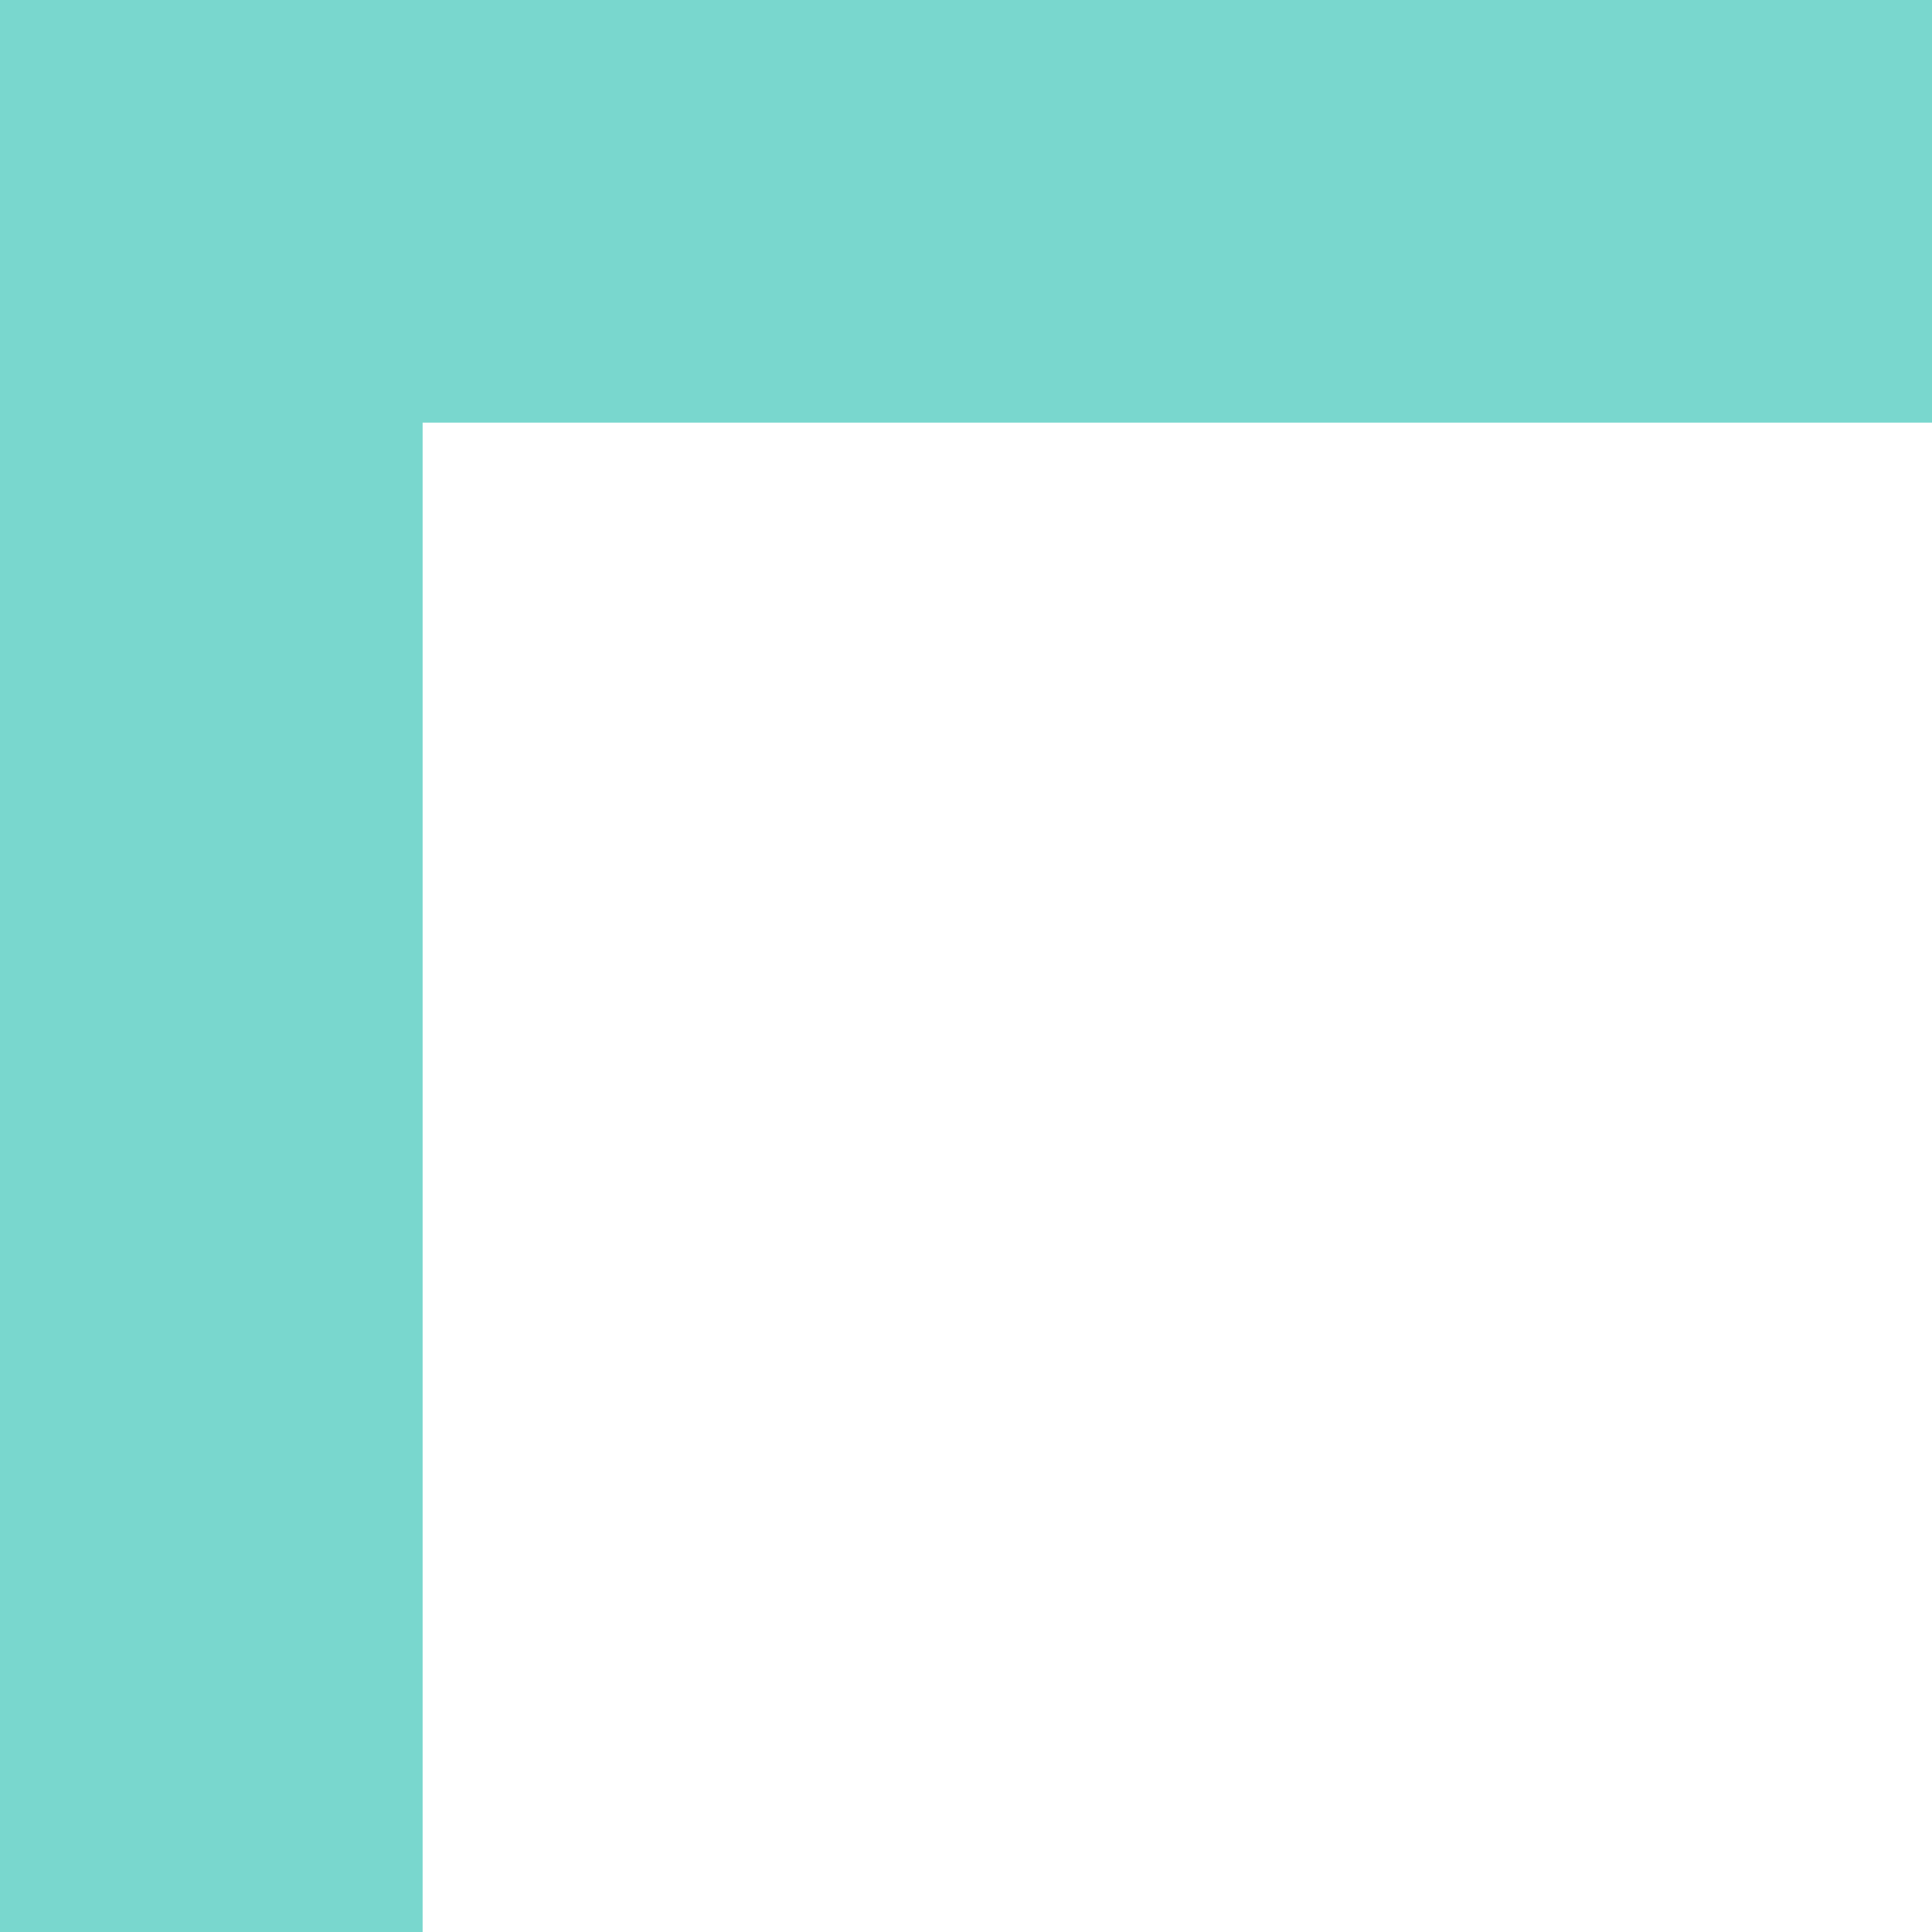
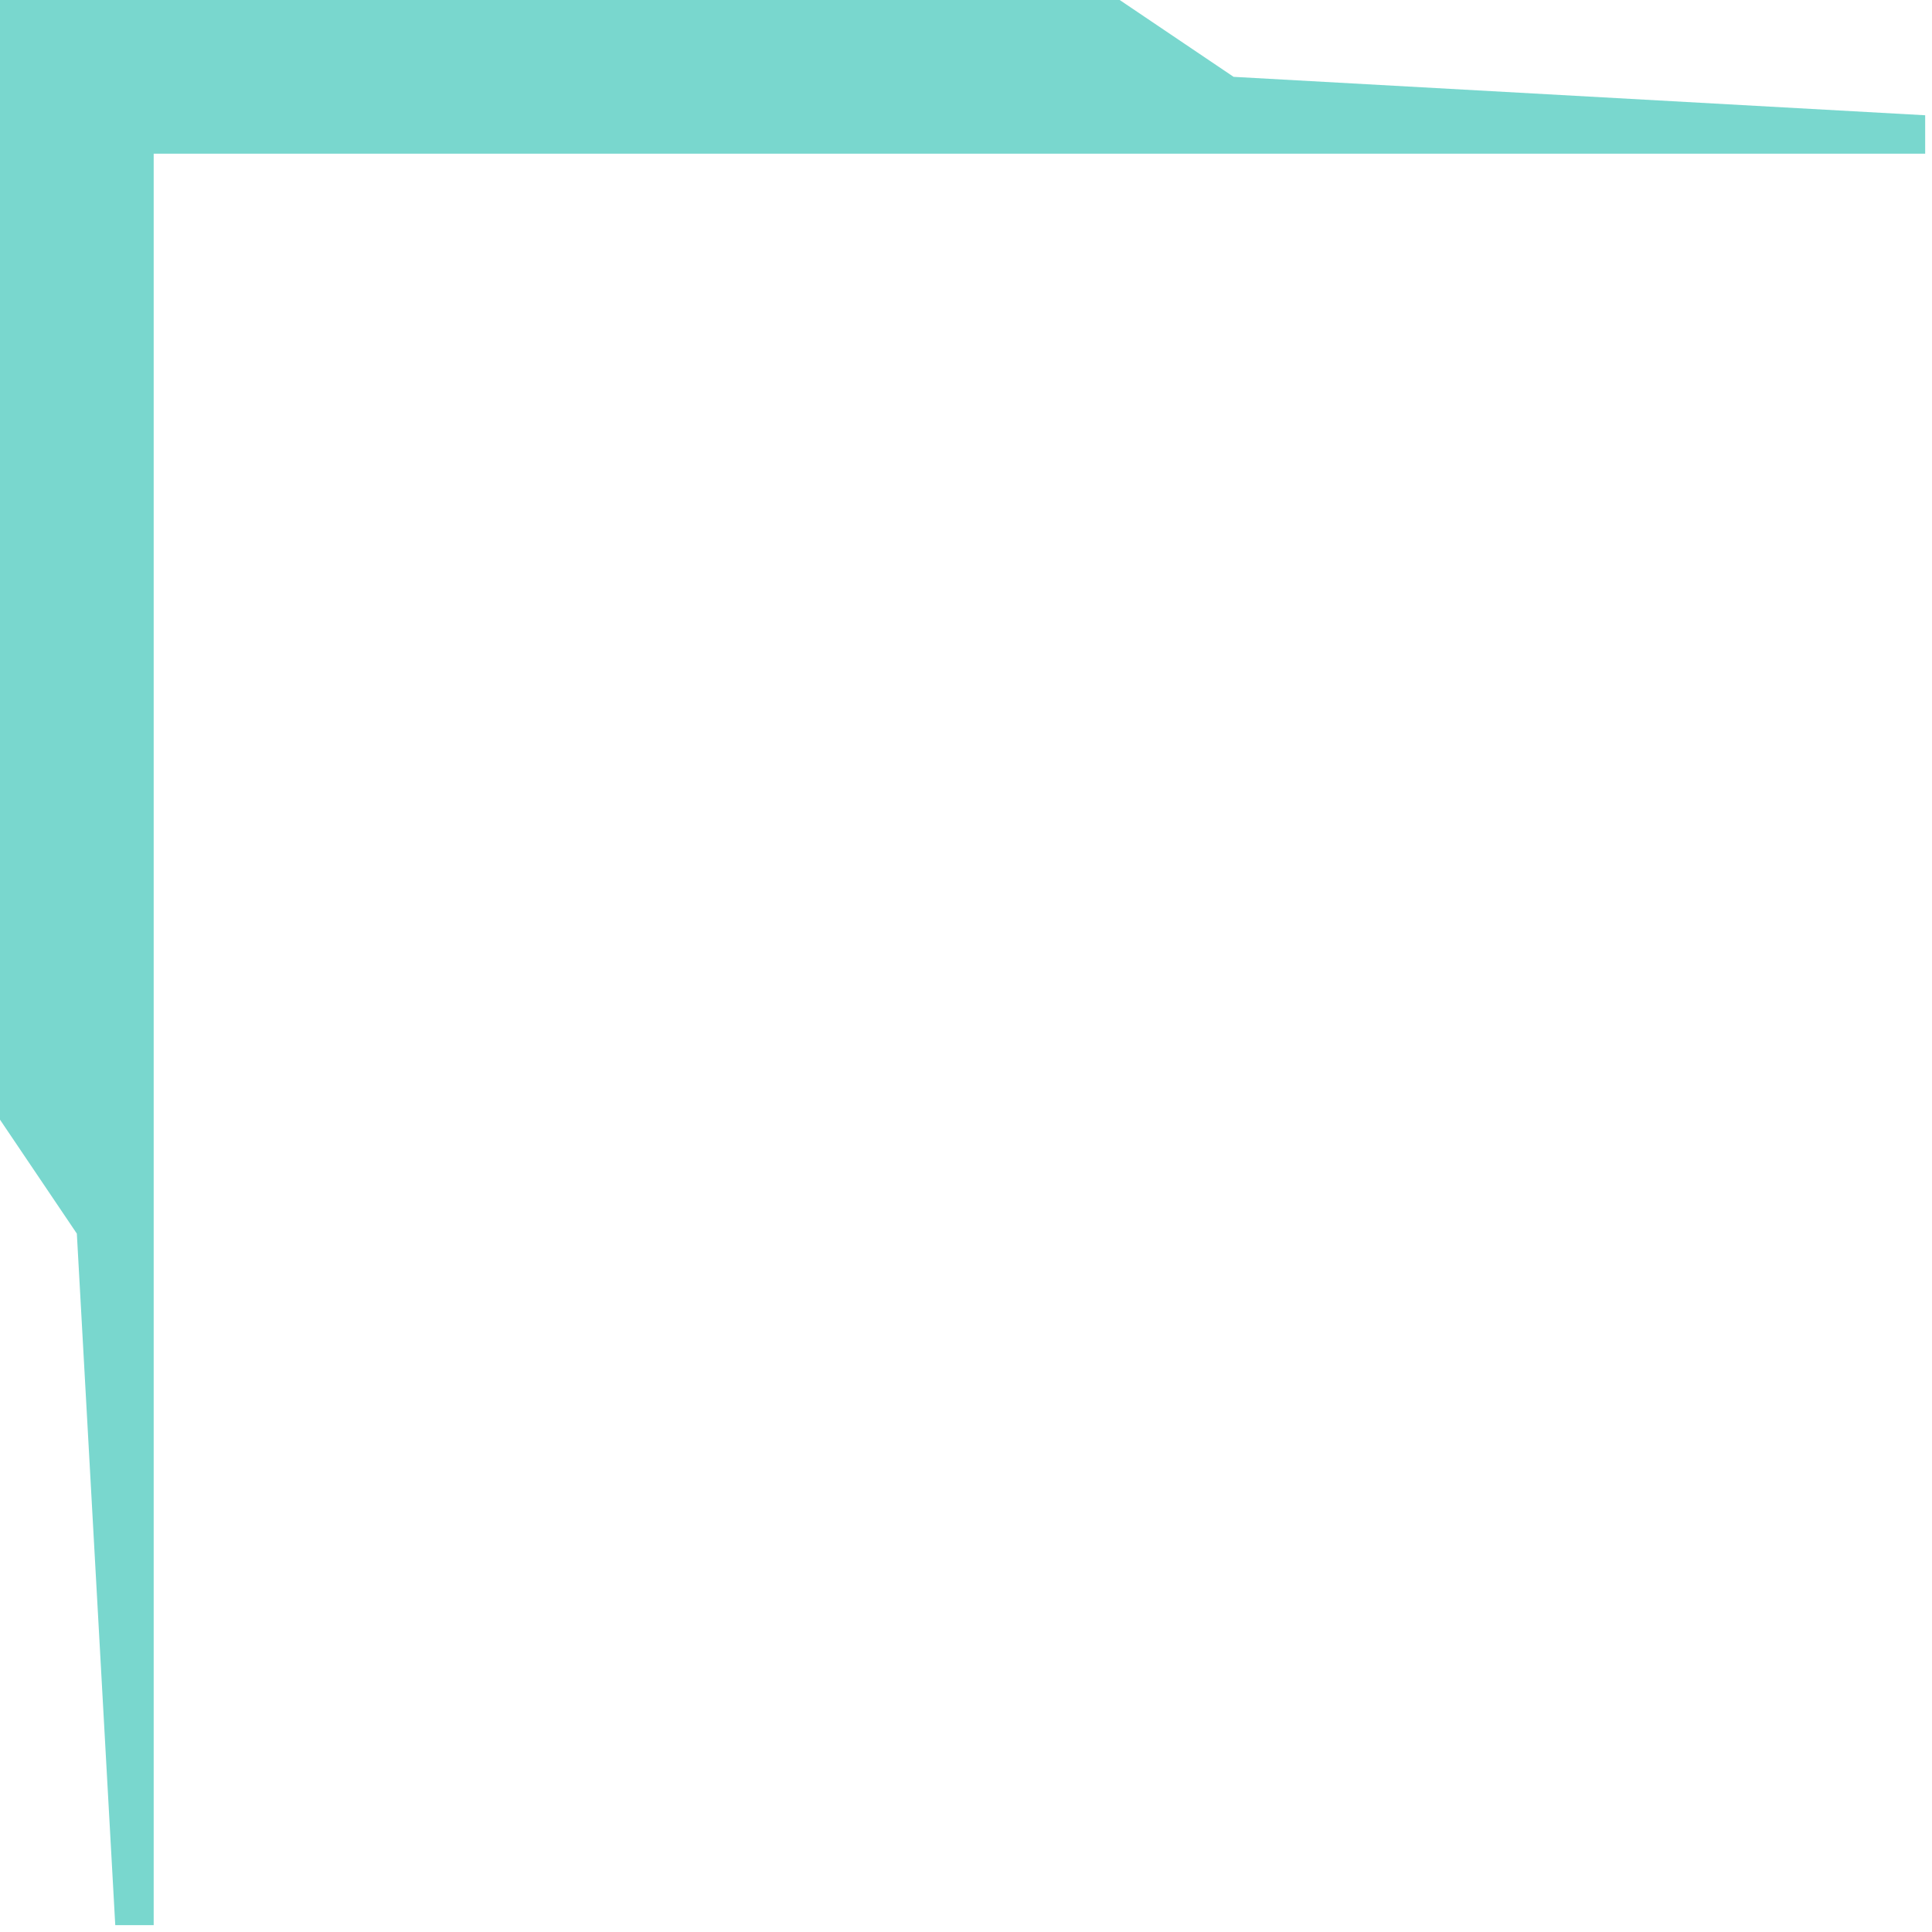
- <svg xmlns="http://www.w3.org/2000/svg" width="32" height="32" viewBox="0 0 32 32" fill="none">
-   <path d="M0 0H7V32H0V0Z" fill="#79D7CE" />
-   <path d="M0 7L-3.0598e-07 0L32 -1.39876e-06L32 7L0 7Z" fill="#79D7CE" />
+ <svg xmlns="http://www.w3.org/2000/svg" width="88" height="88" viewBox="0 0 88 88" fill="none">
+   <path d="M0 0H7V87.689H5.25L3.5 56.189L0 51V0Z" fill="#79D7CE" />
+   <path d="M0 0L-3.0598e-07 7L87.689 7L87.689 5.25L56.189 3.5L51 2.22928e-06L0 0Z" fill="#79D7CE" />
</svg>
